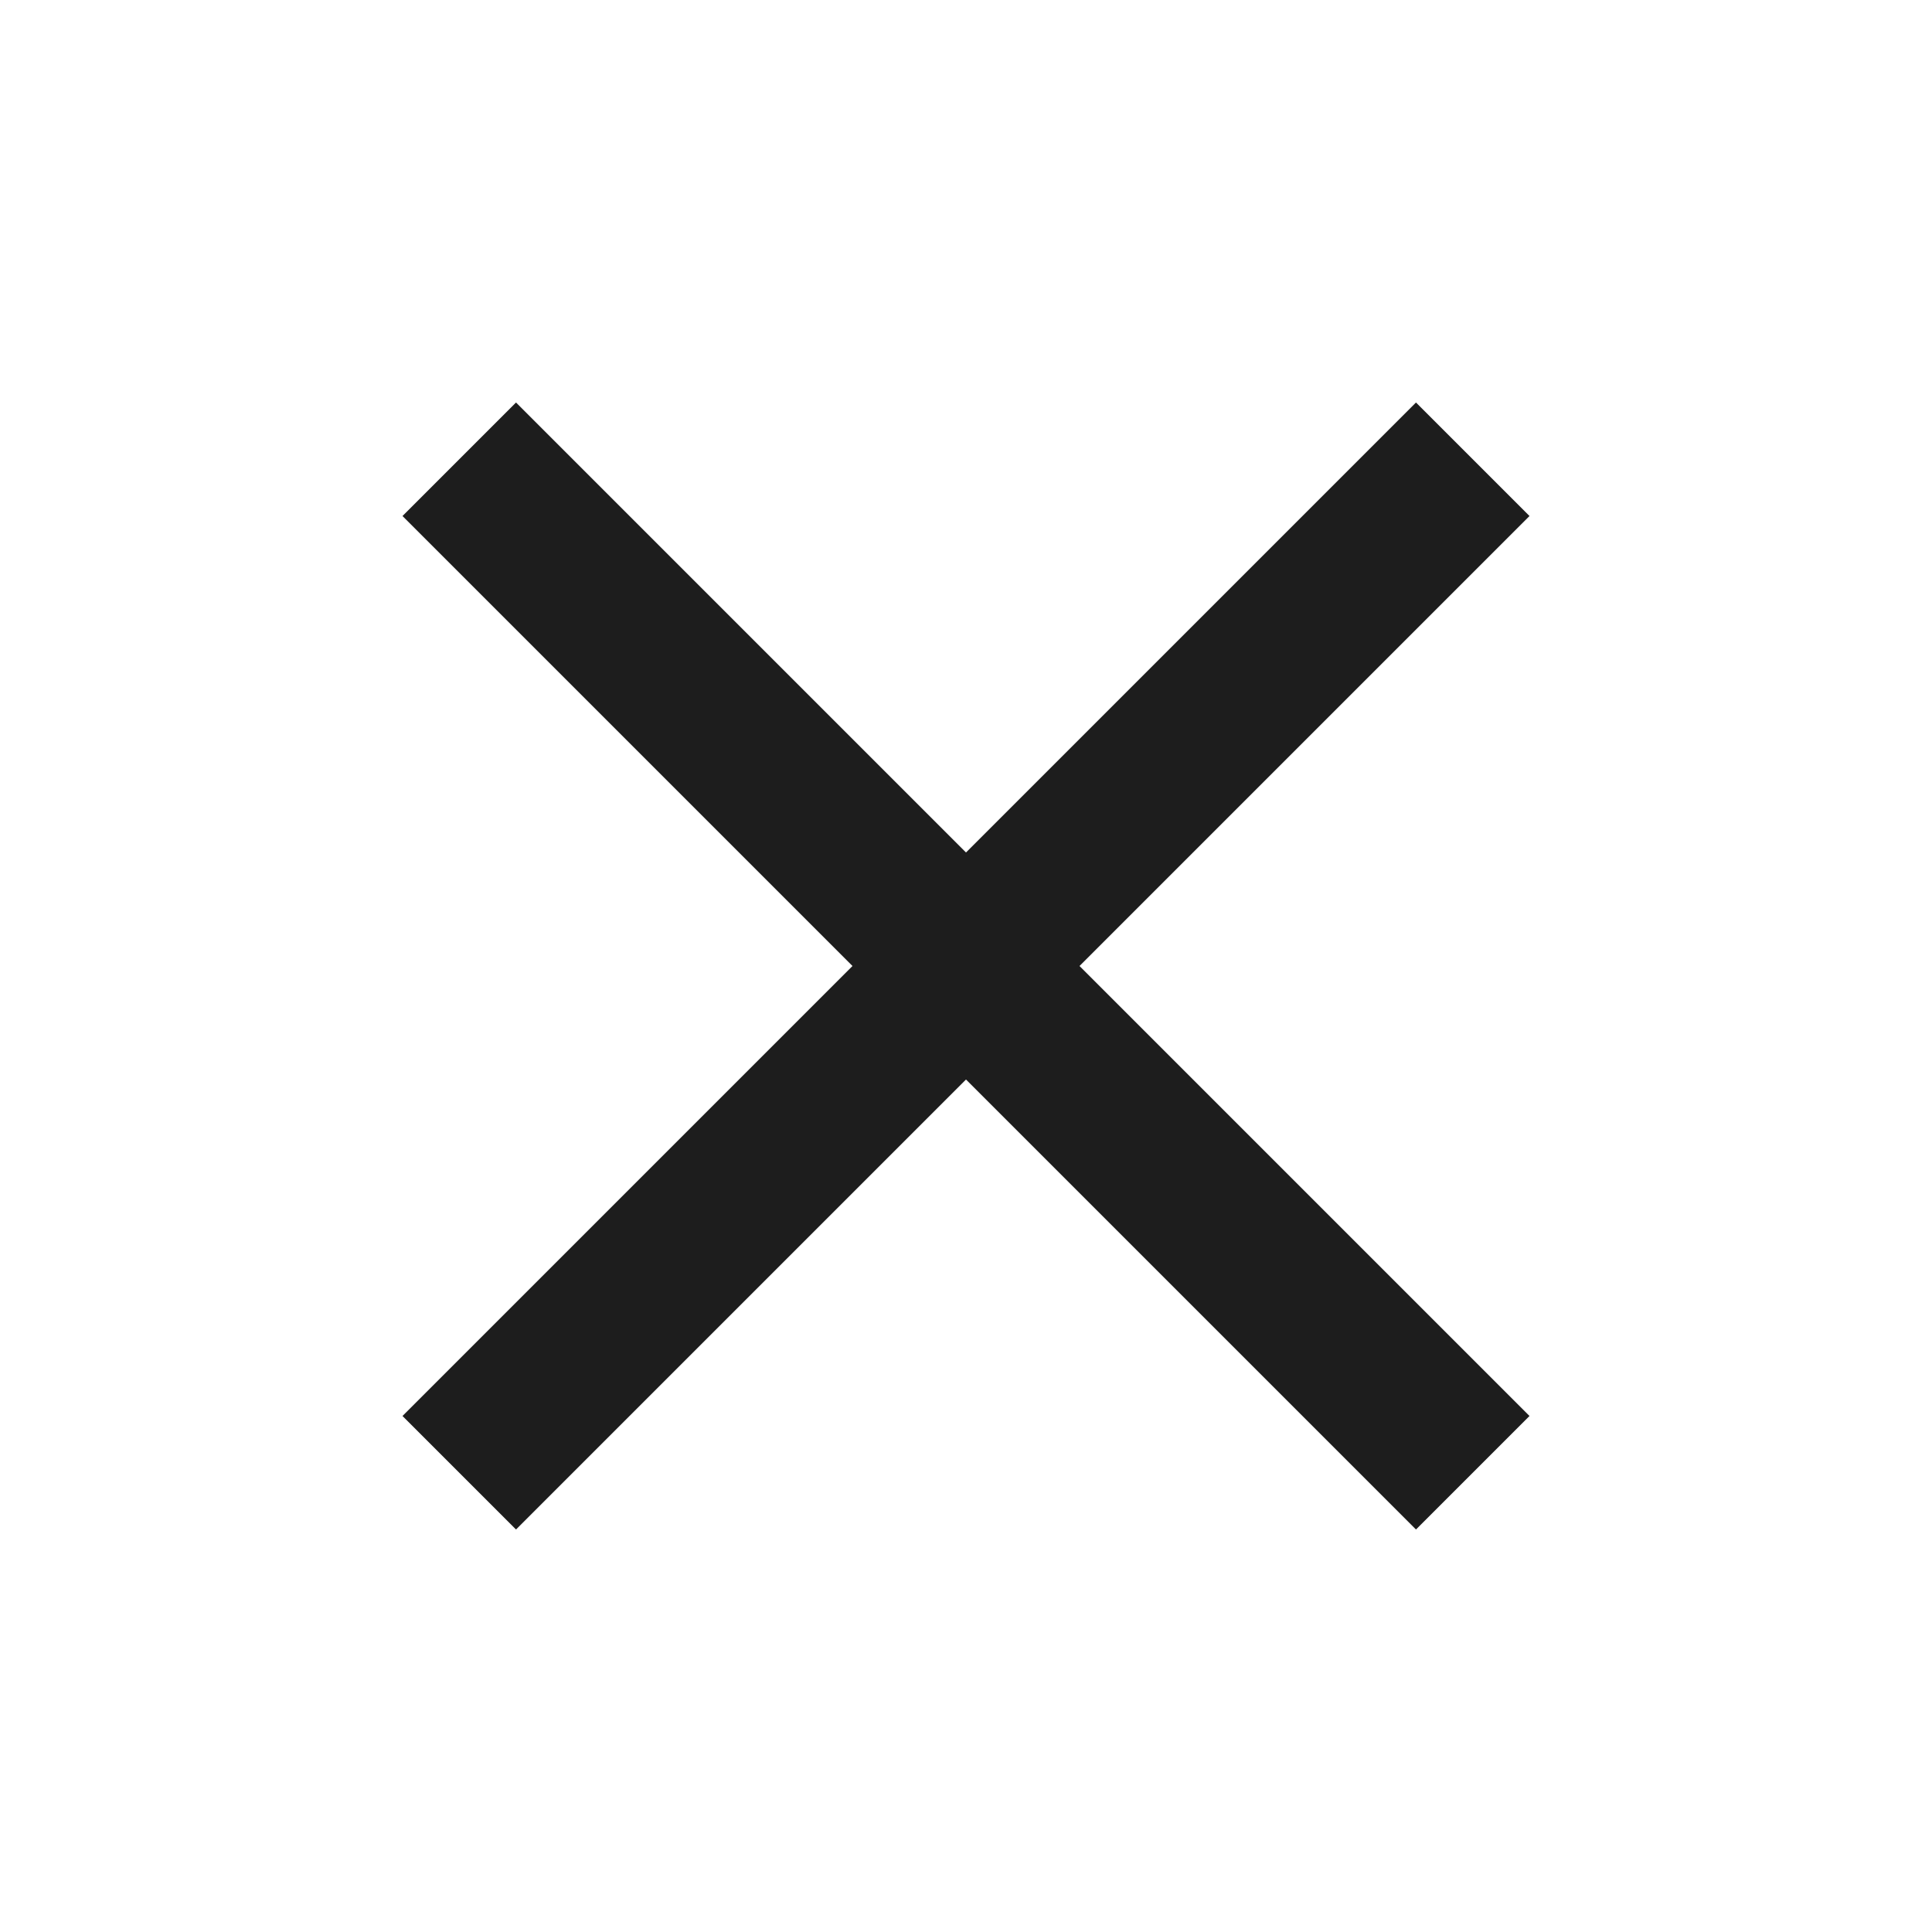
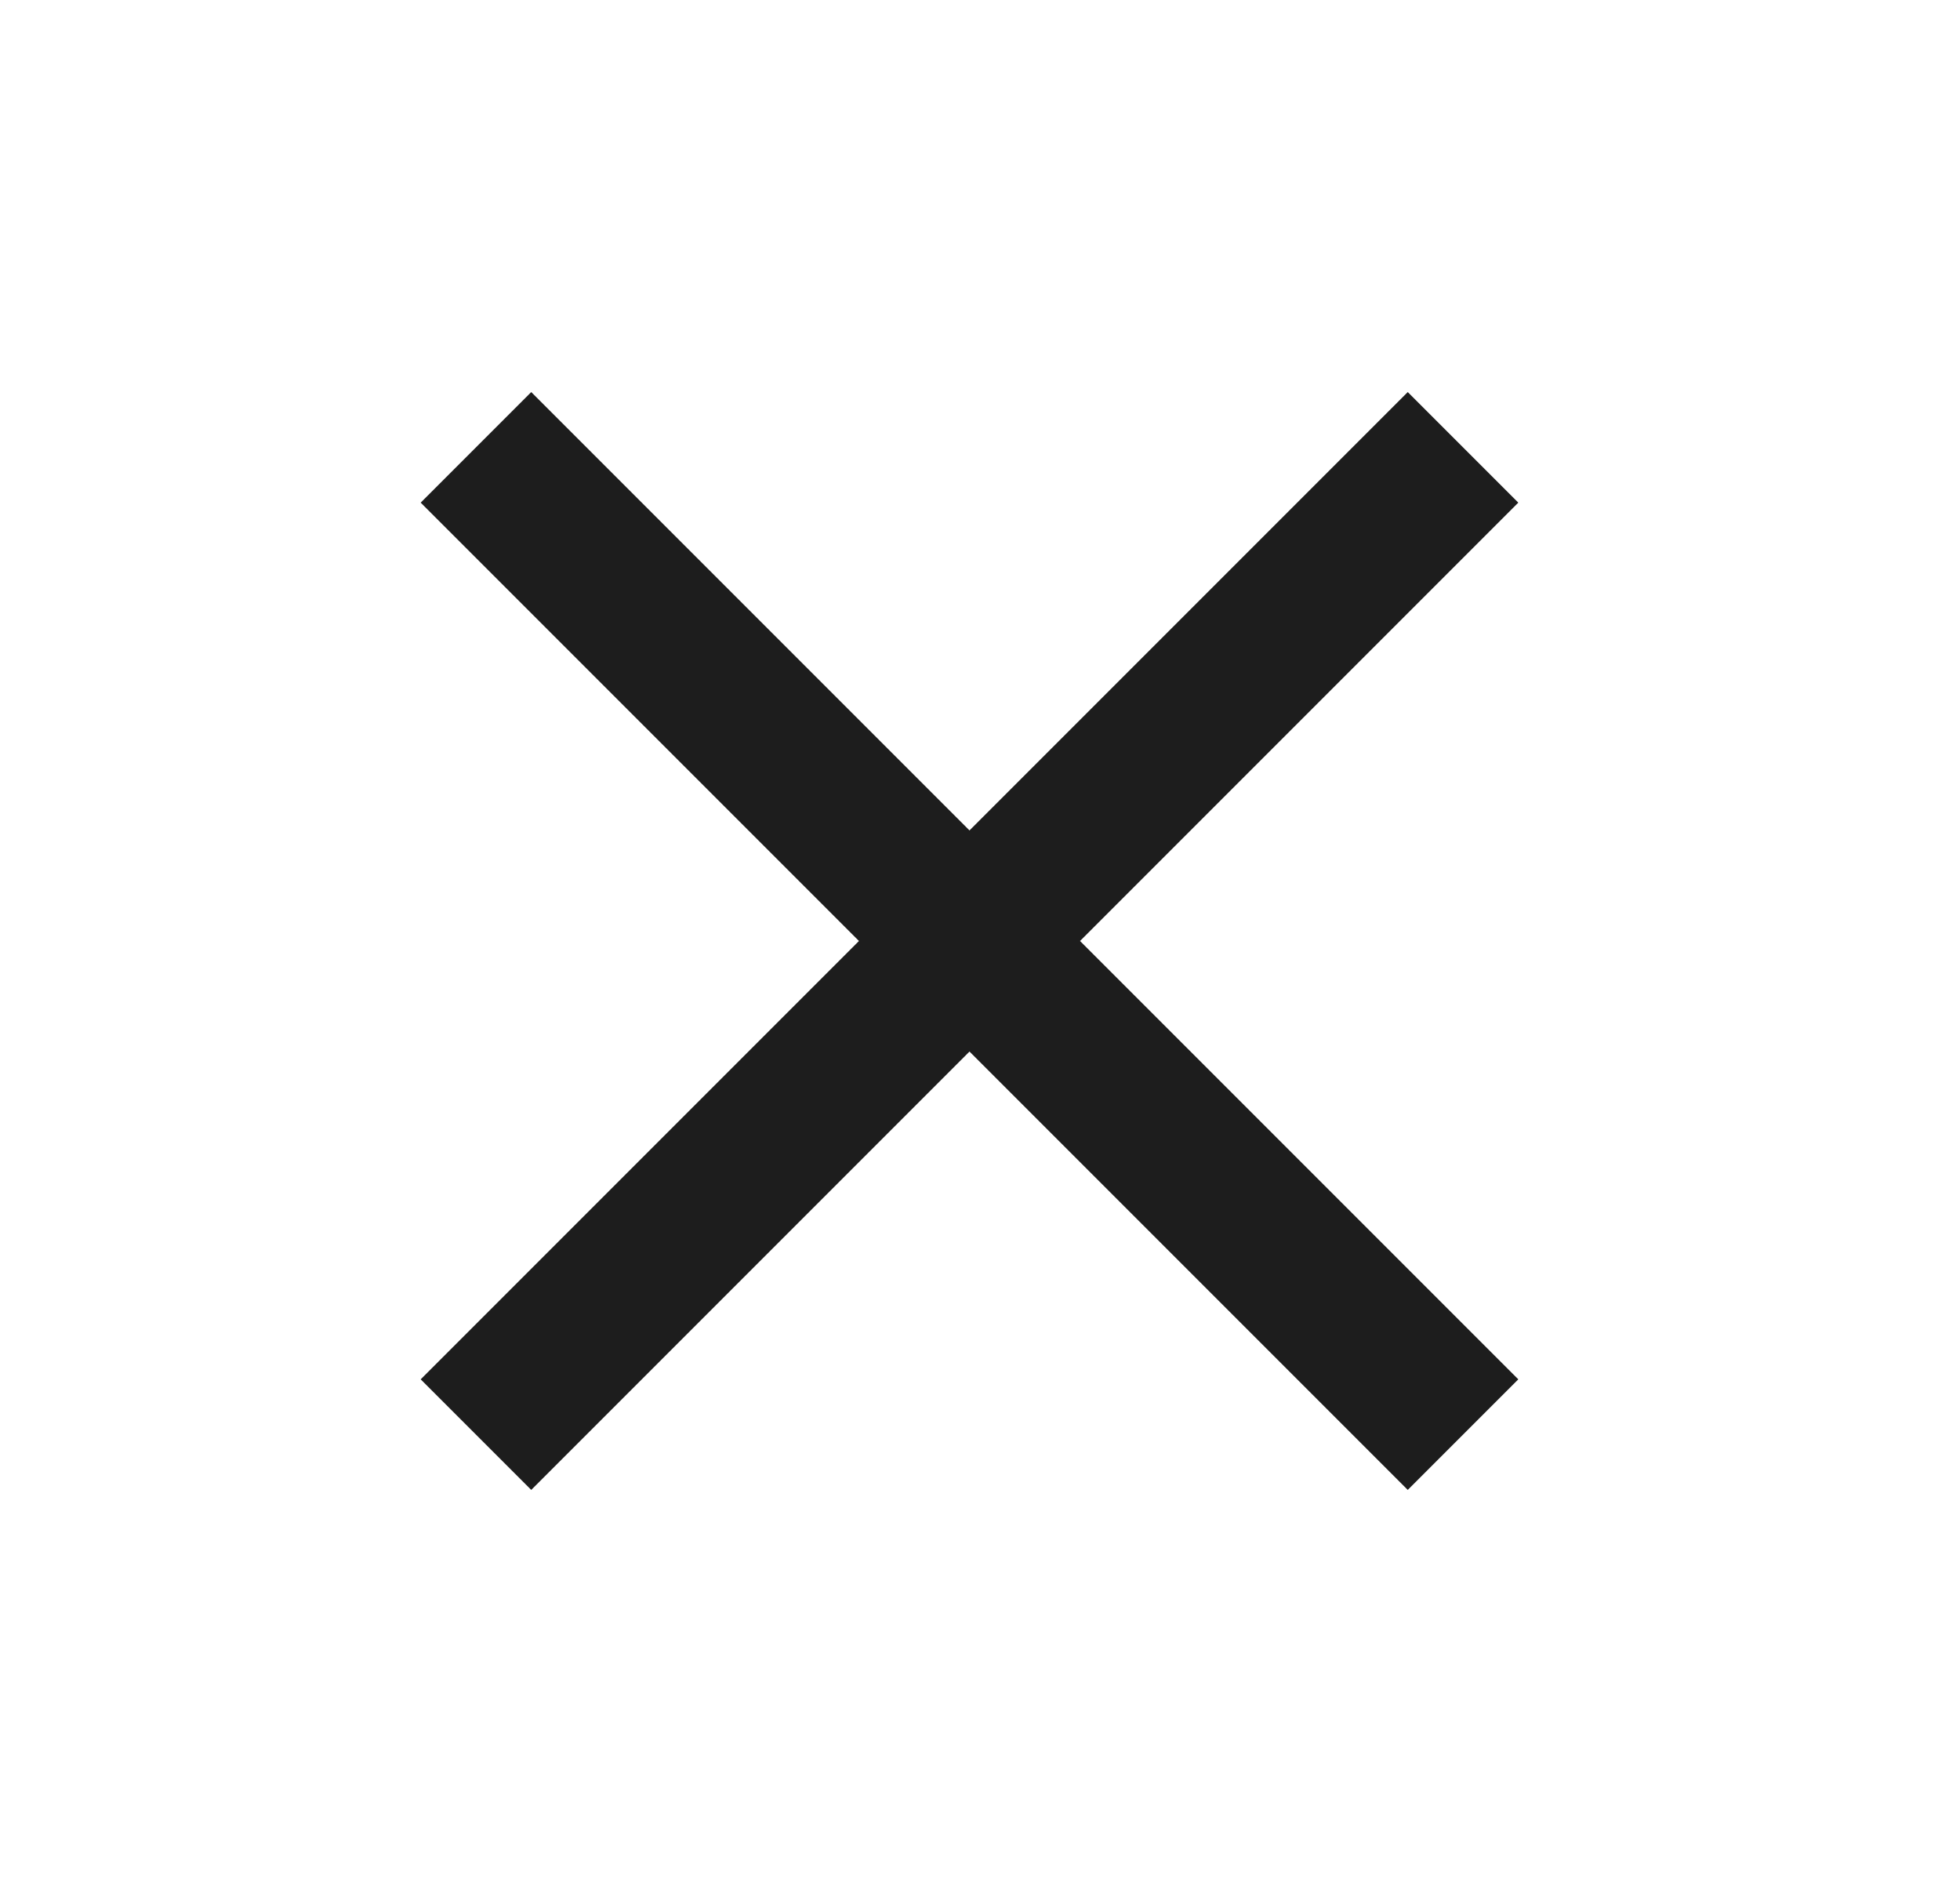
- <svg xmlns="http://www.w3.org/2000/svg" width="24" height="24" viewBox="0 0 24 24" fill="none">
-   <path fill-rule="evenodd" clip-rule="evenodd" d="M19 6.41L17.59 5L12 10.59L6.41 5L5 6.41L10.59 12L5 17.59L6.41 19L12 13.41L17.59 19L19 17.59L13.41 12L19 6.41Z" fill="#1D1D1D" />
+ <svg xmlns="http://www.w3.org/2000/svg" width="25" height="24" viewBox="0 0 25 24" fill="none">
+   <path fill-rule="evenodd" clip-rule="evenodd" d="M19.366 6.41L17.956 5L12.366 10.59L6.776 5L5.366 6.41L10.956 12L5.366 17.59L6.776 19L12.366 13.41L17.956 19L19.366 17.59L13.776 12L19.366 6.41Z" fill="#1D1D1D" />
</svg>
